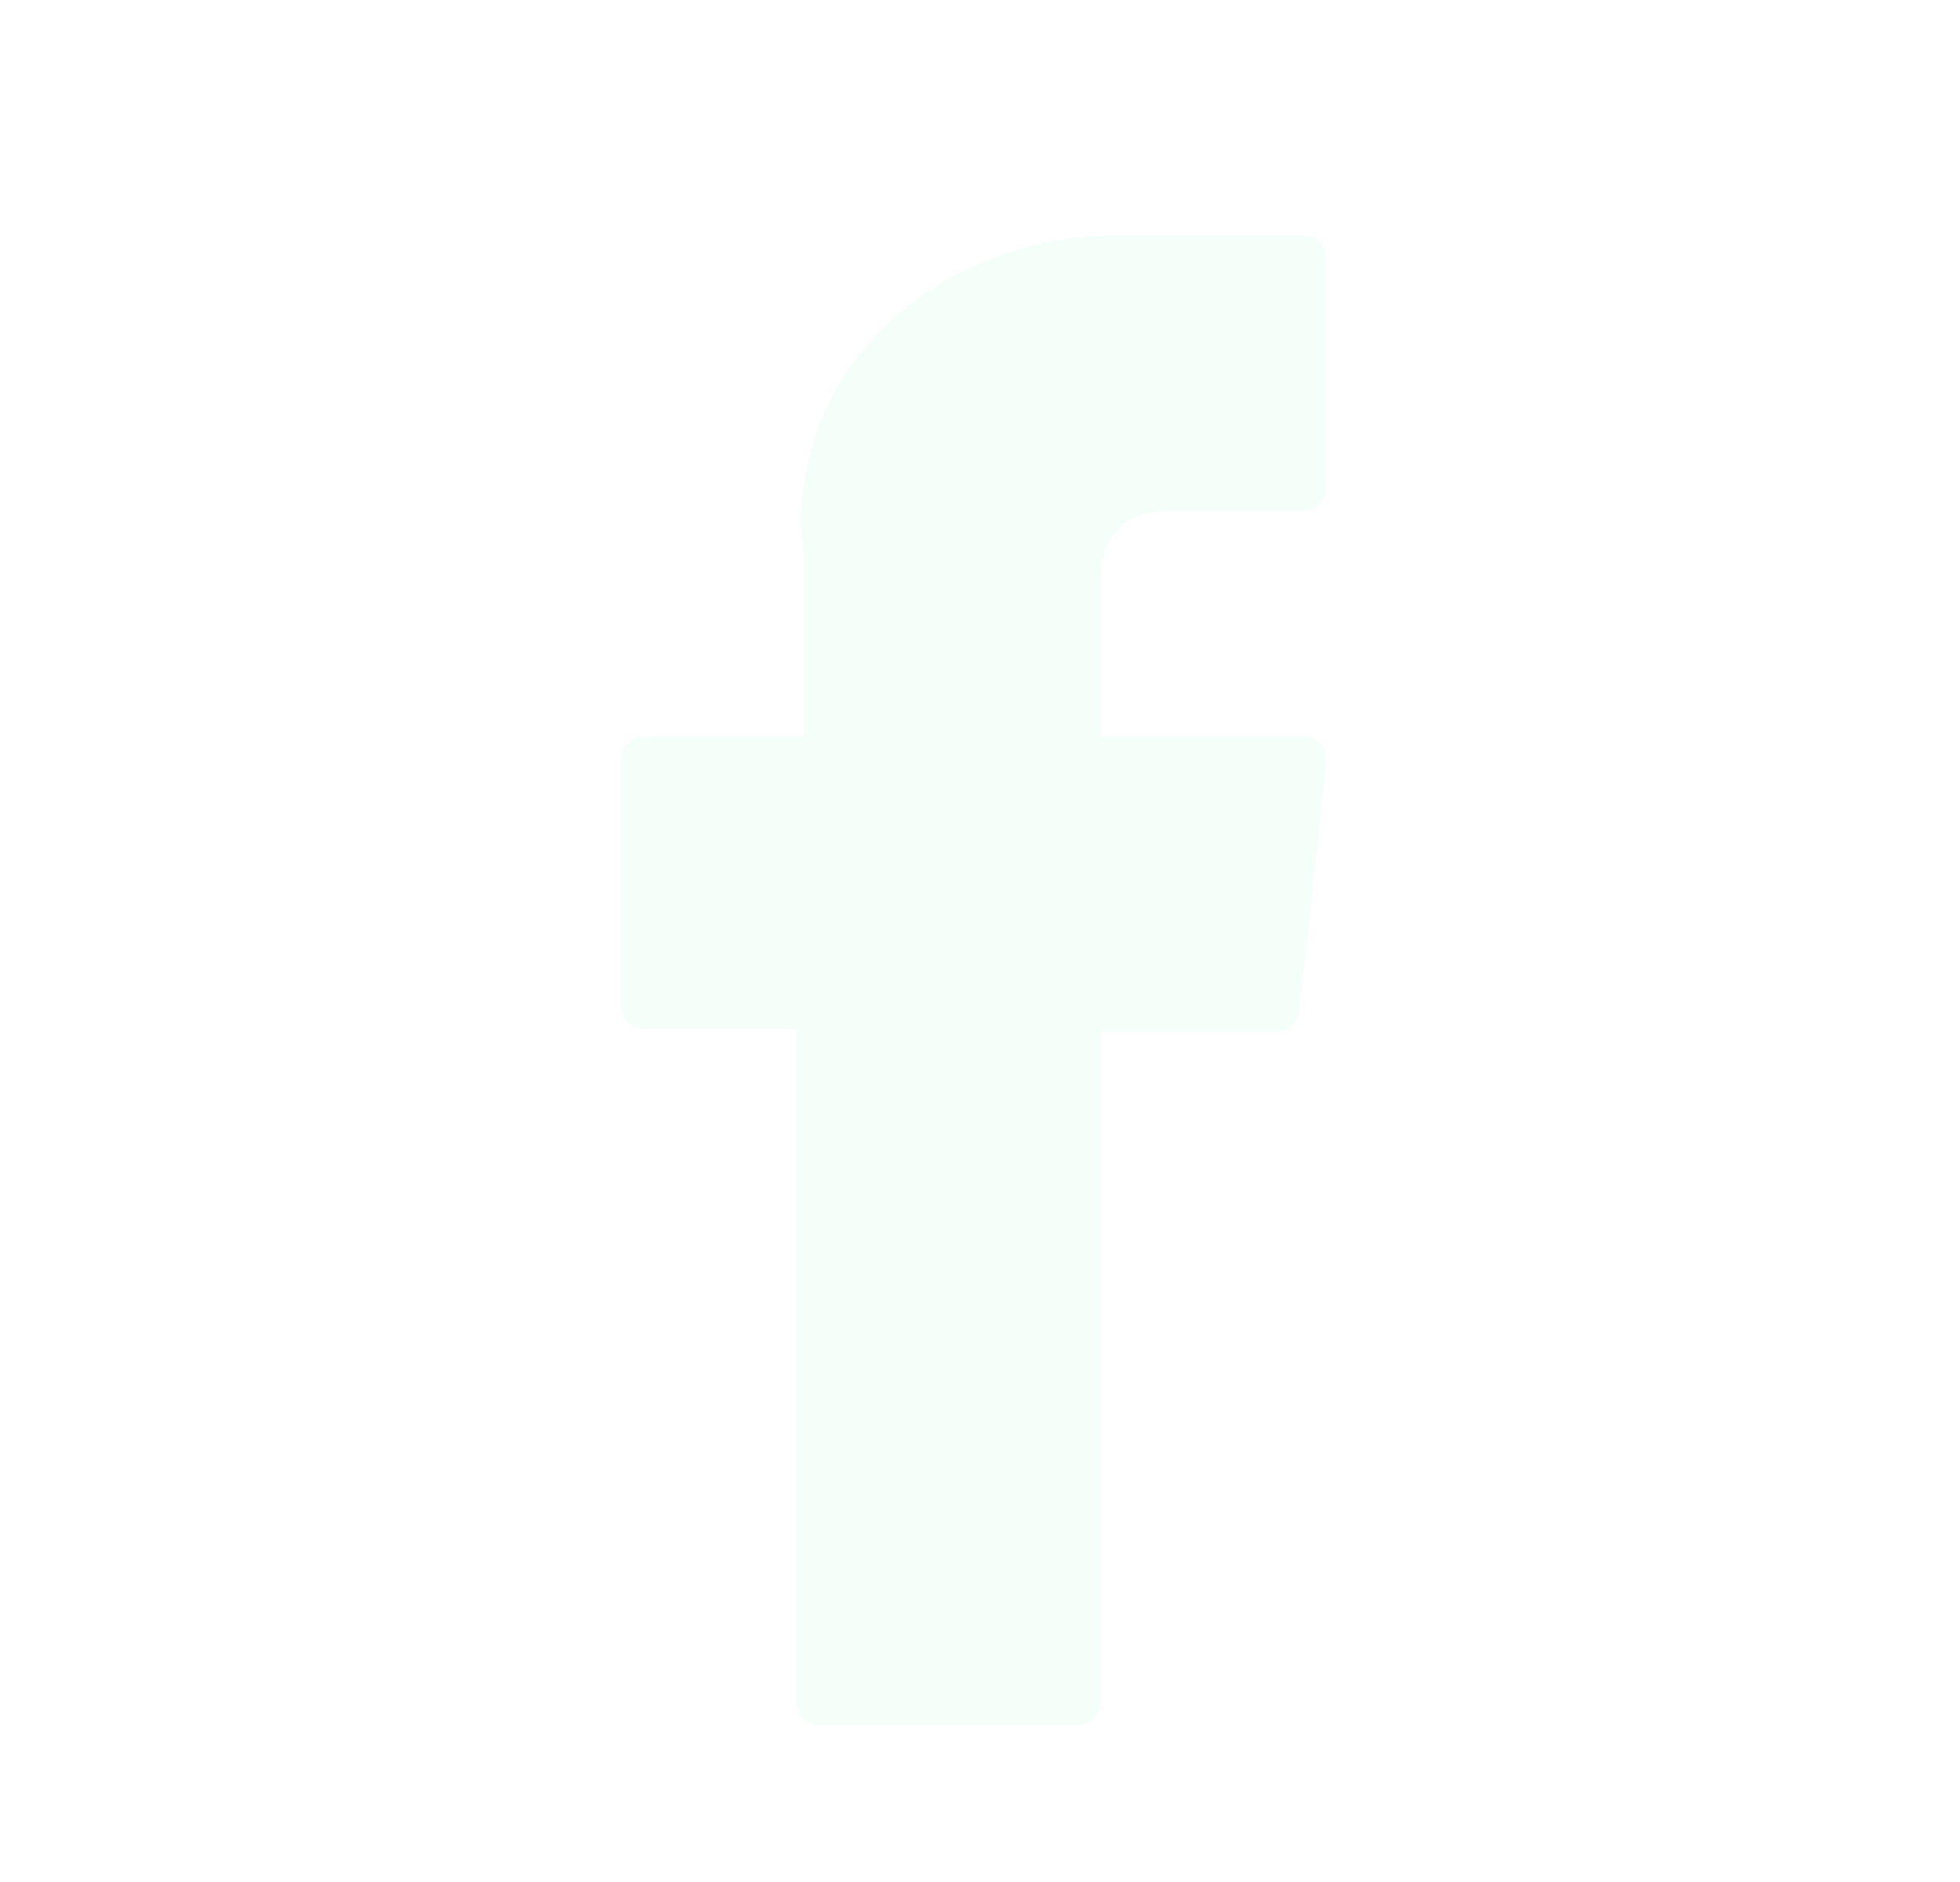
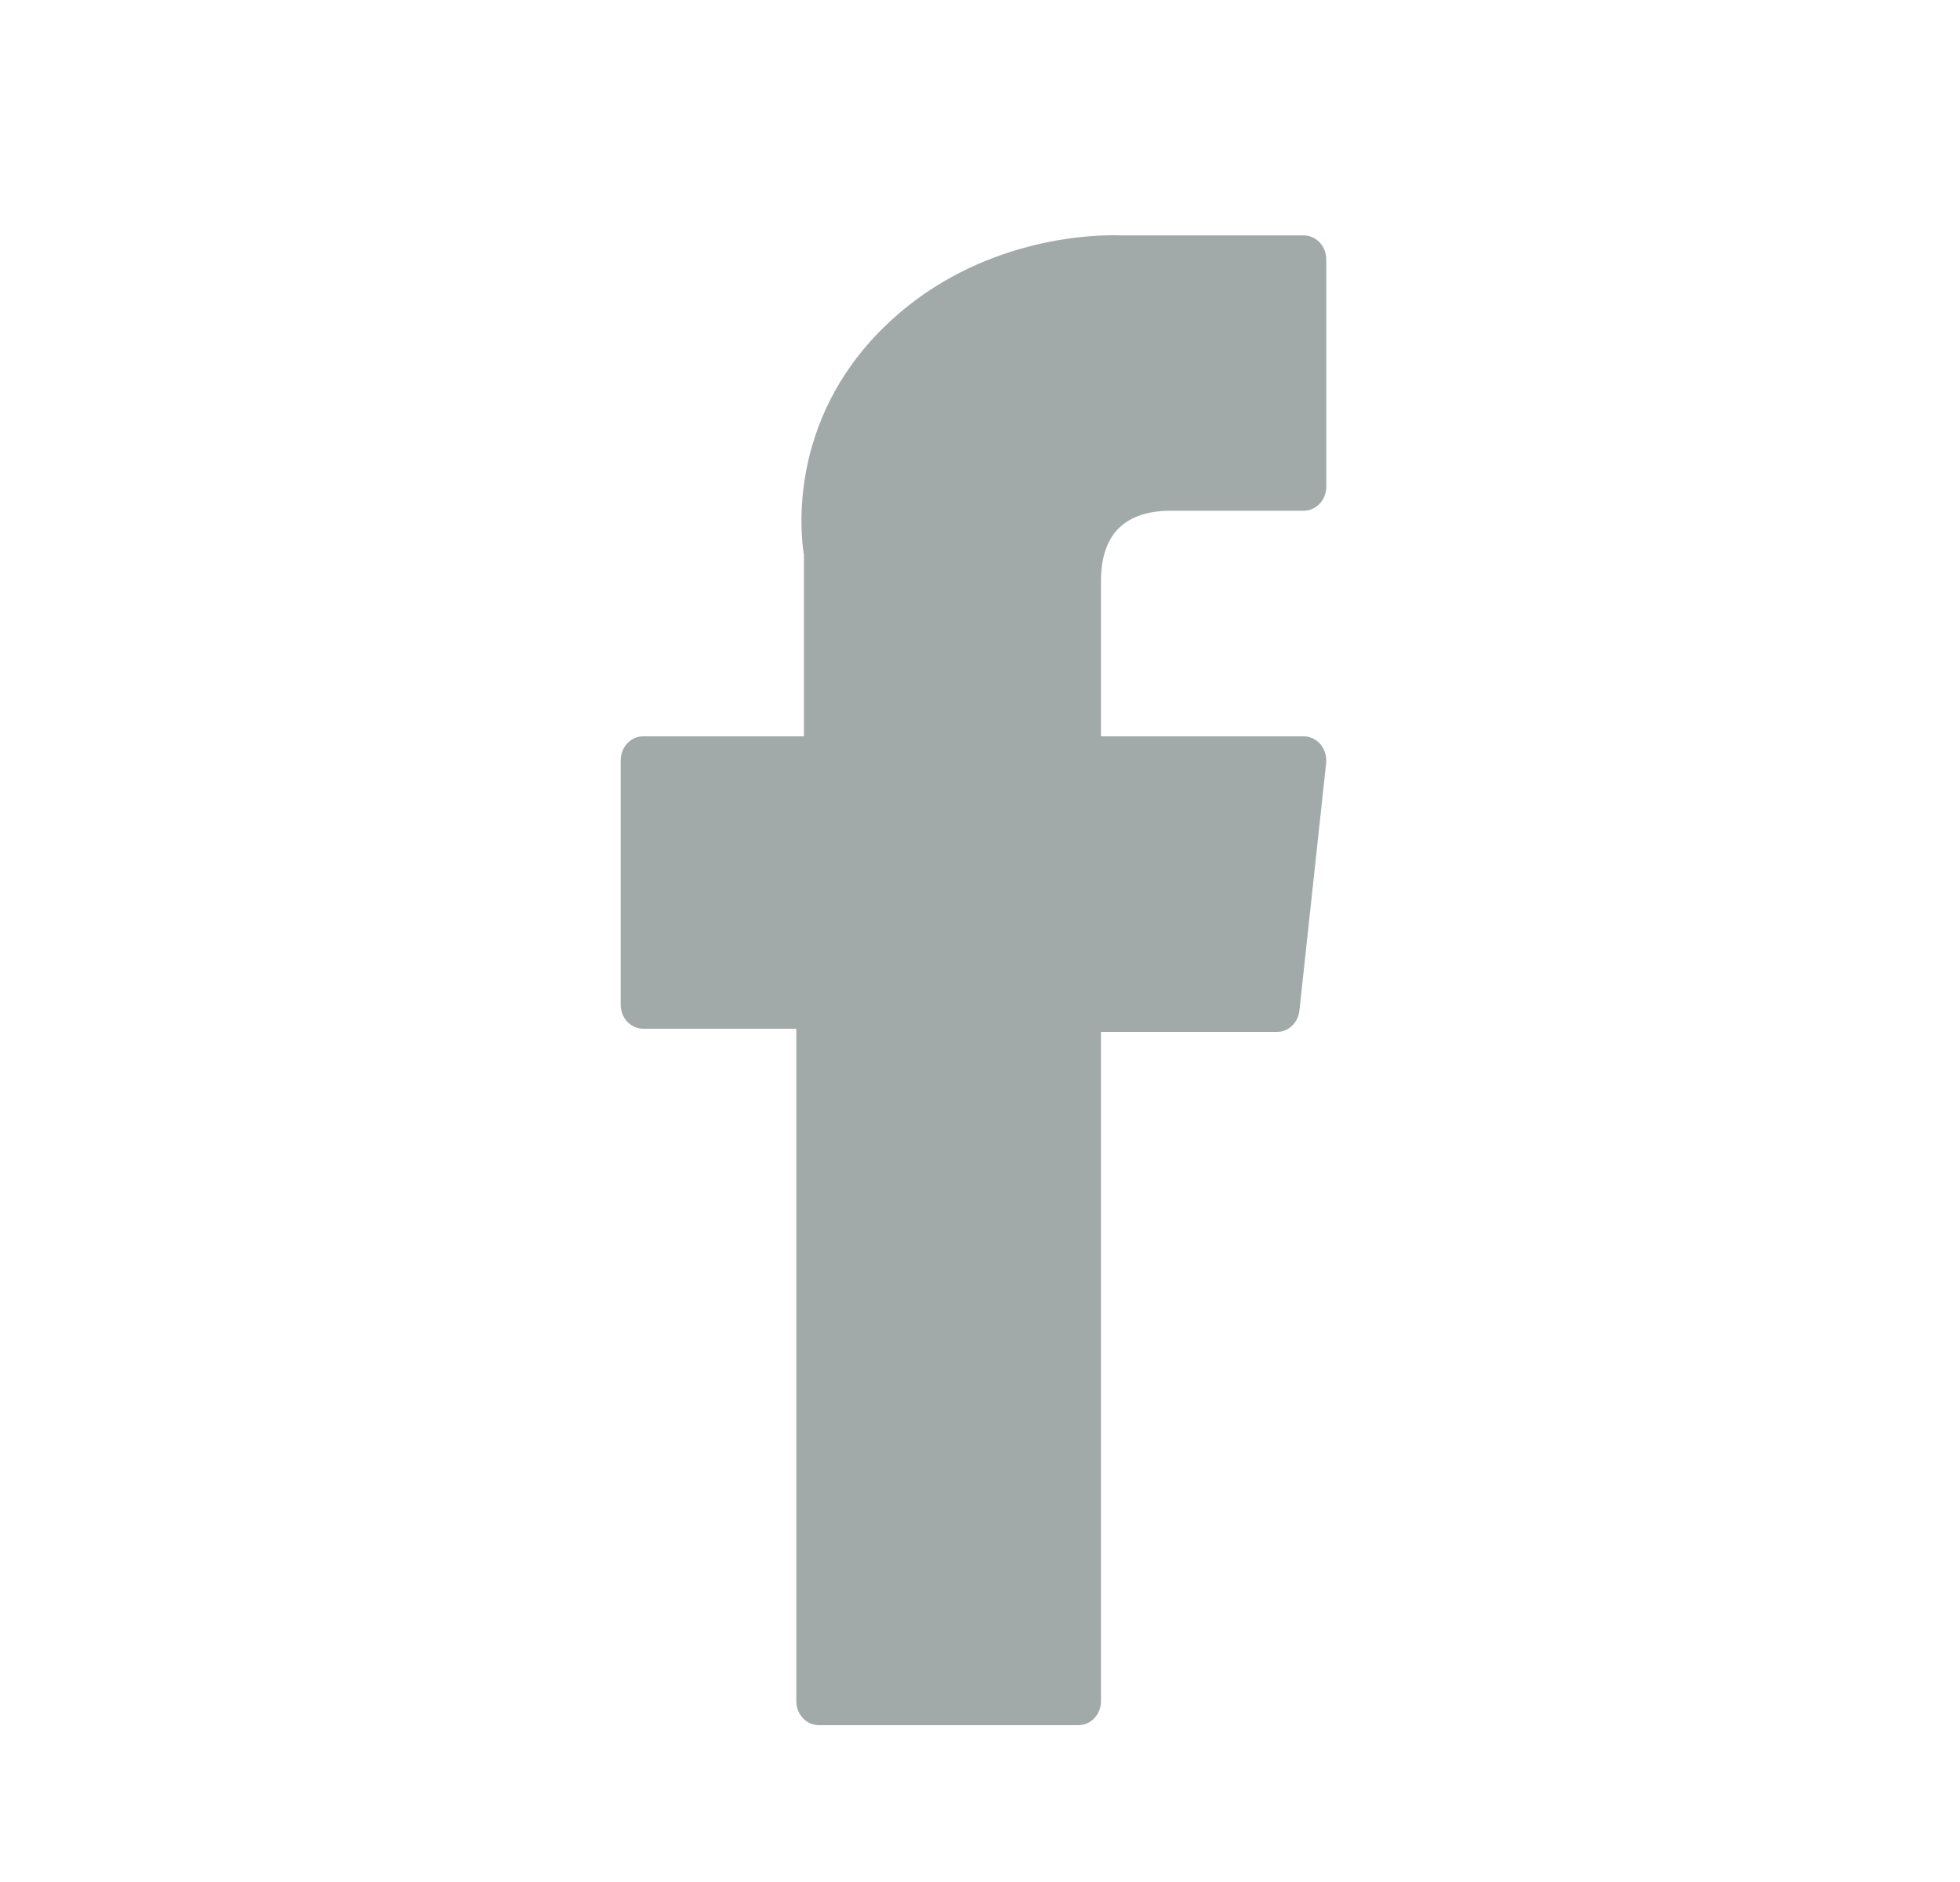
<svg xmlns="http://www.w3.org/2000/svg" width="25" height="24" viewBox="0 0 25 24" fill="none">
-   <path d="M8.204 13.119H10.157V21.694C10.157 21.863 10.286 22 10.444 22H13.756C13.915 22 14.043 21.863 14.043 21.694V13.16H16.288C16.434 13.16 16.557 13.043 16.574 12.888L16.915 9.732C16.924 9.645 16.898 9.558 16.844 9.493C16.789 9.428 16.711 9.39 16.629 9.39H14.043V7.412C14.043 6.815 14.344 6.513 14.938 6.513C15.023 6.513 16.629 6.513 16.629 6.513C16.788 6.513 16.917 6.375 16.917 6.206V3.309C16.917 3.139 16.788 3.002 16.629 3.002H14.299C14.283 3.001 14.246 3 14.192 3C13.788 3 12.383 3.085 11.273 4.174C10.042 5.381 10.213 6.826 10.254 7.076V9.39H8.204C8.045 9.39 7.917 9.527 7.917 9.697V12.813C7.917 12.982 8.045 13.119 8.204 13.119Z" fill="#F5FFF9" />
+   <path d="M8.204 13.119H10.157V21.694C10.157 21.863 10.286 22 10.444 22H13.756C13.915 22 14.043 21.863 14.043 21.694V13.16H16.288C16.434 13.16 16.557 13.043 16.574 12.888L16.915 9.732C16.924 9.645 16.898 9.558 16.844 9.493C16.789 9.428 16.711 9.39 16.629 9.39H14.043V7.412C14.043 6.815 14.344 6.513 14.938 6.513C15.023 6.513 16.629 6.513 16.629 6.513C16.788 6.513 16.917 6.375 16.917 6.206V3.309C16.917 3.139 16.788 3.002 16.629 3.002H14.299C14.283 3.001 14.246 3 14.192 3C13.788 3 12.383 3.085 11.273 4.174C10.042 5.381 10.213 6.826 10.254 7.076V9.39H8.204C8.045 9.39 7.917 9.527 7.917 9.697V12.813C7.917 12.982 8.045 13.119 8.204 13.119Z" fill="#A2AAA9" />
</svg>
